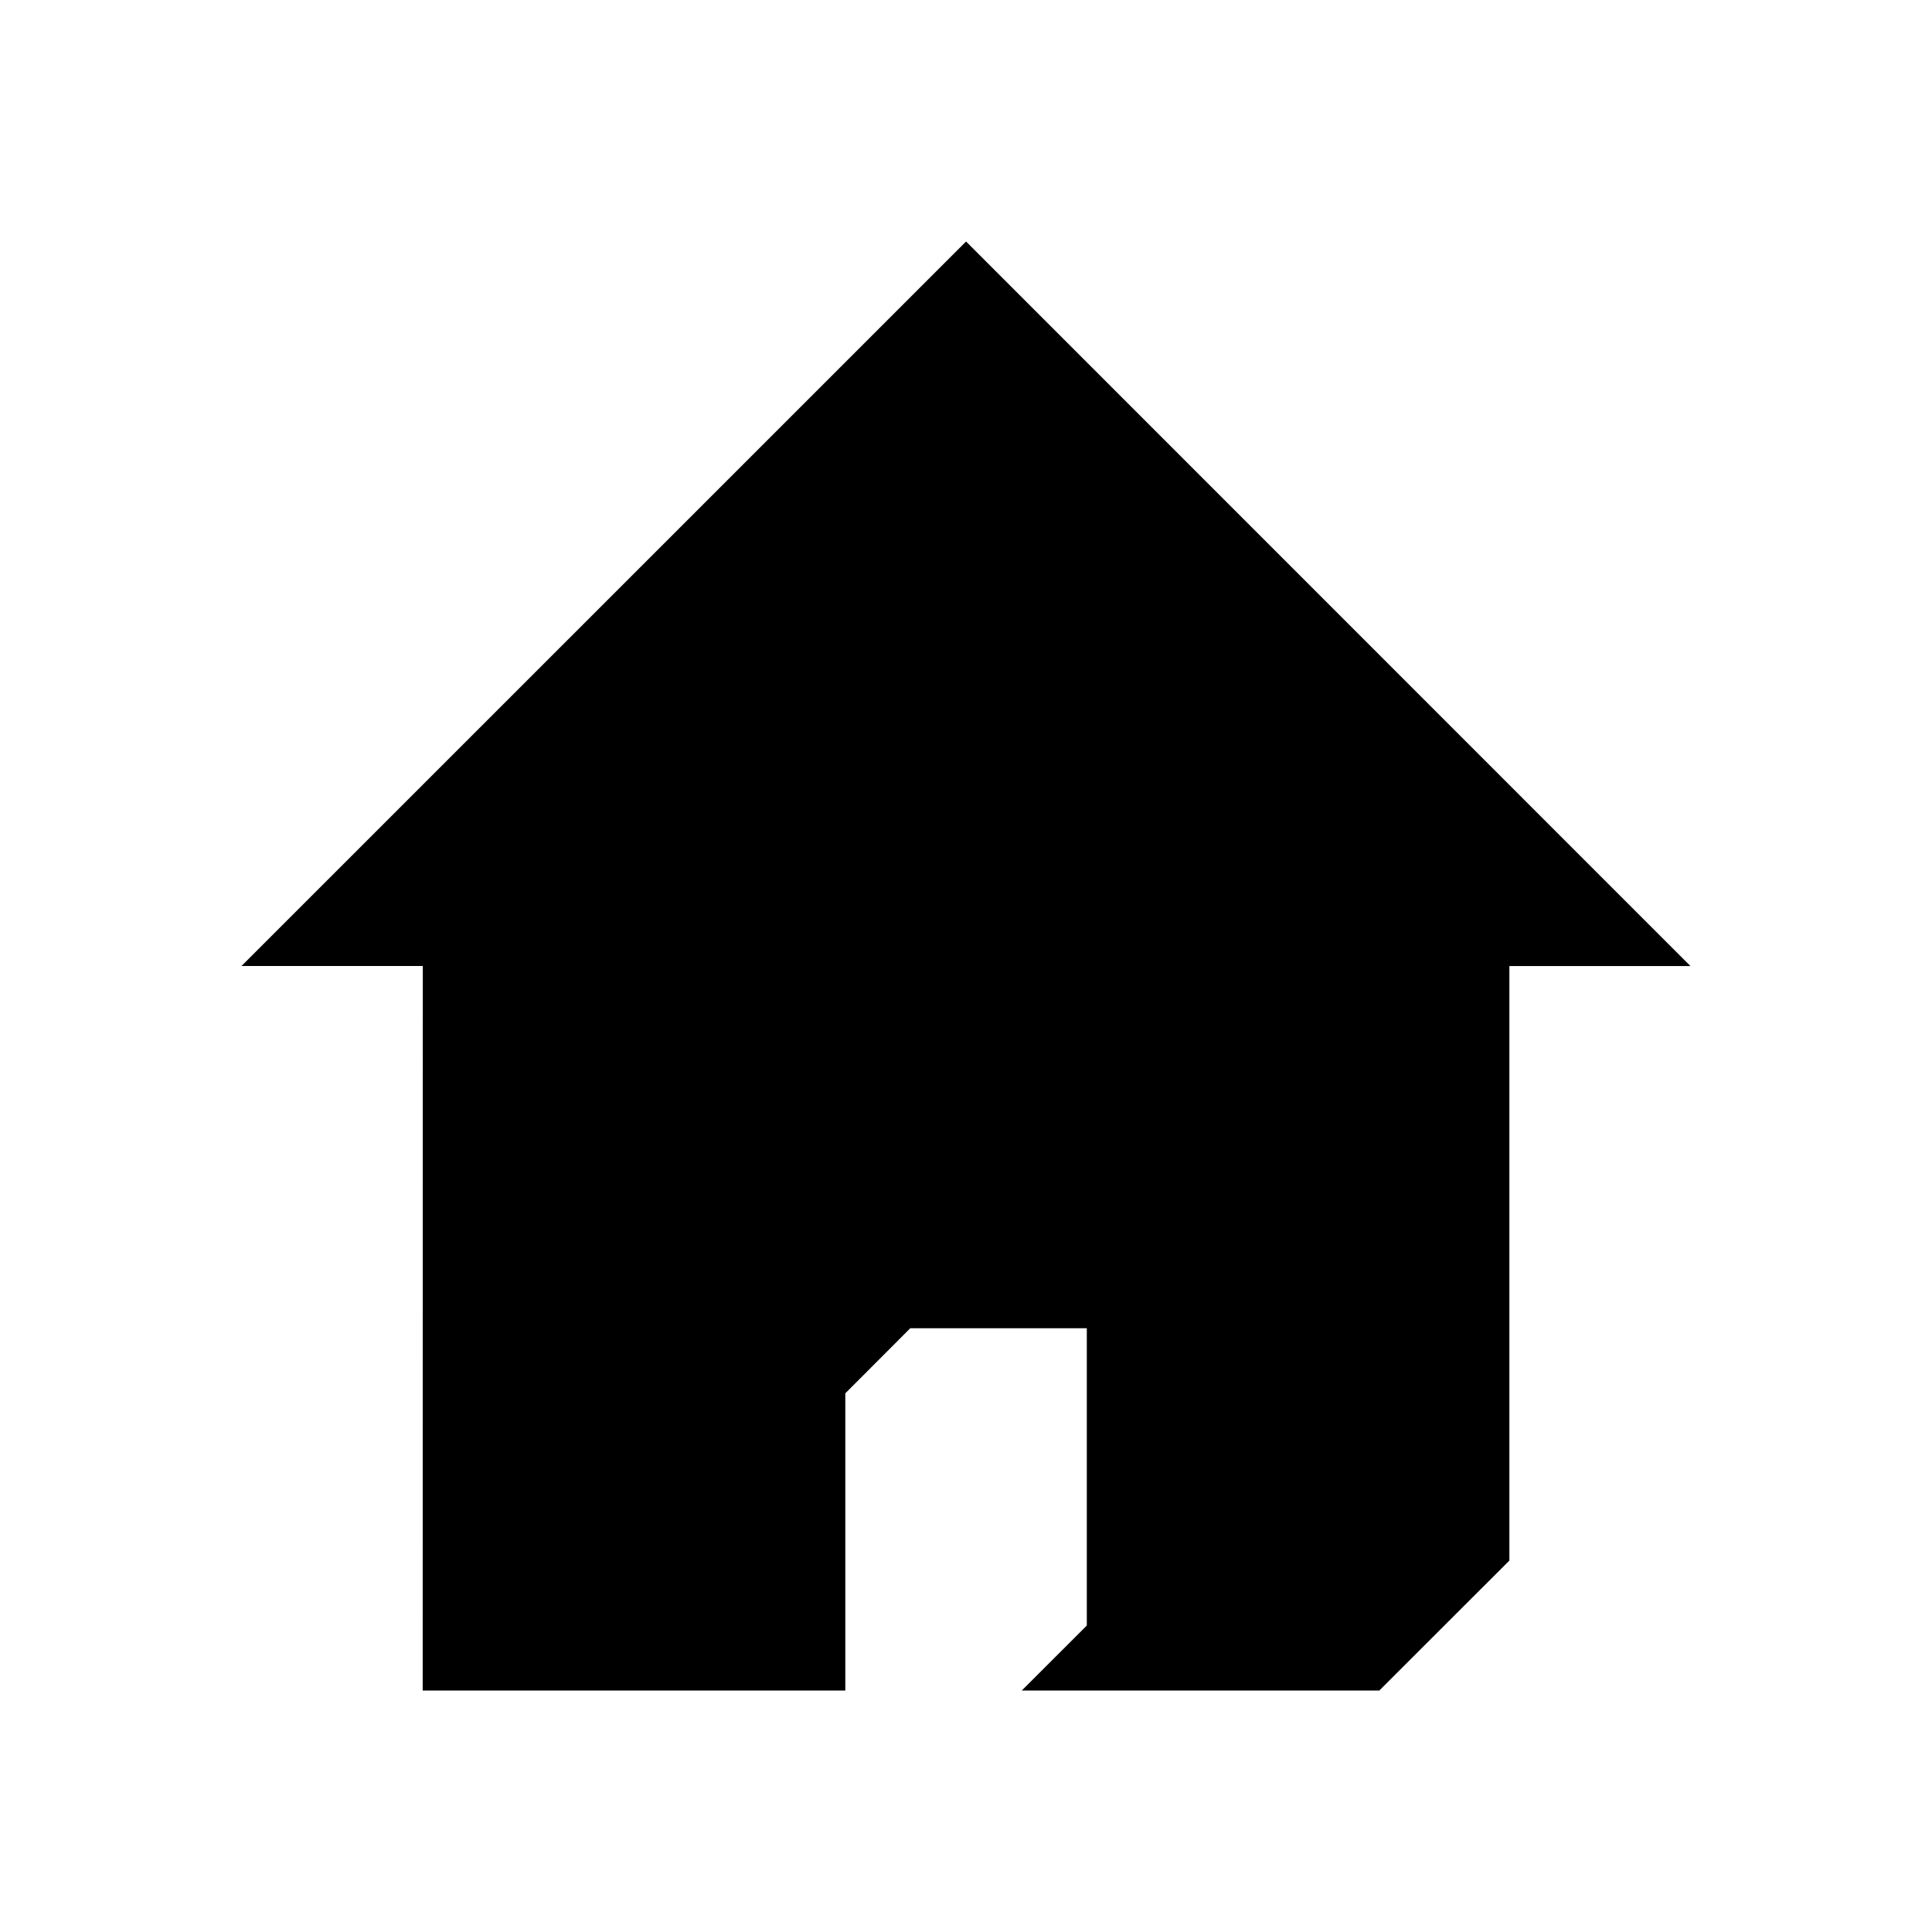
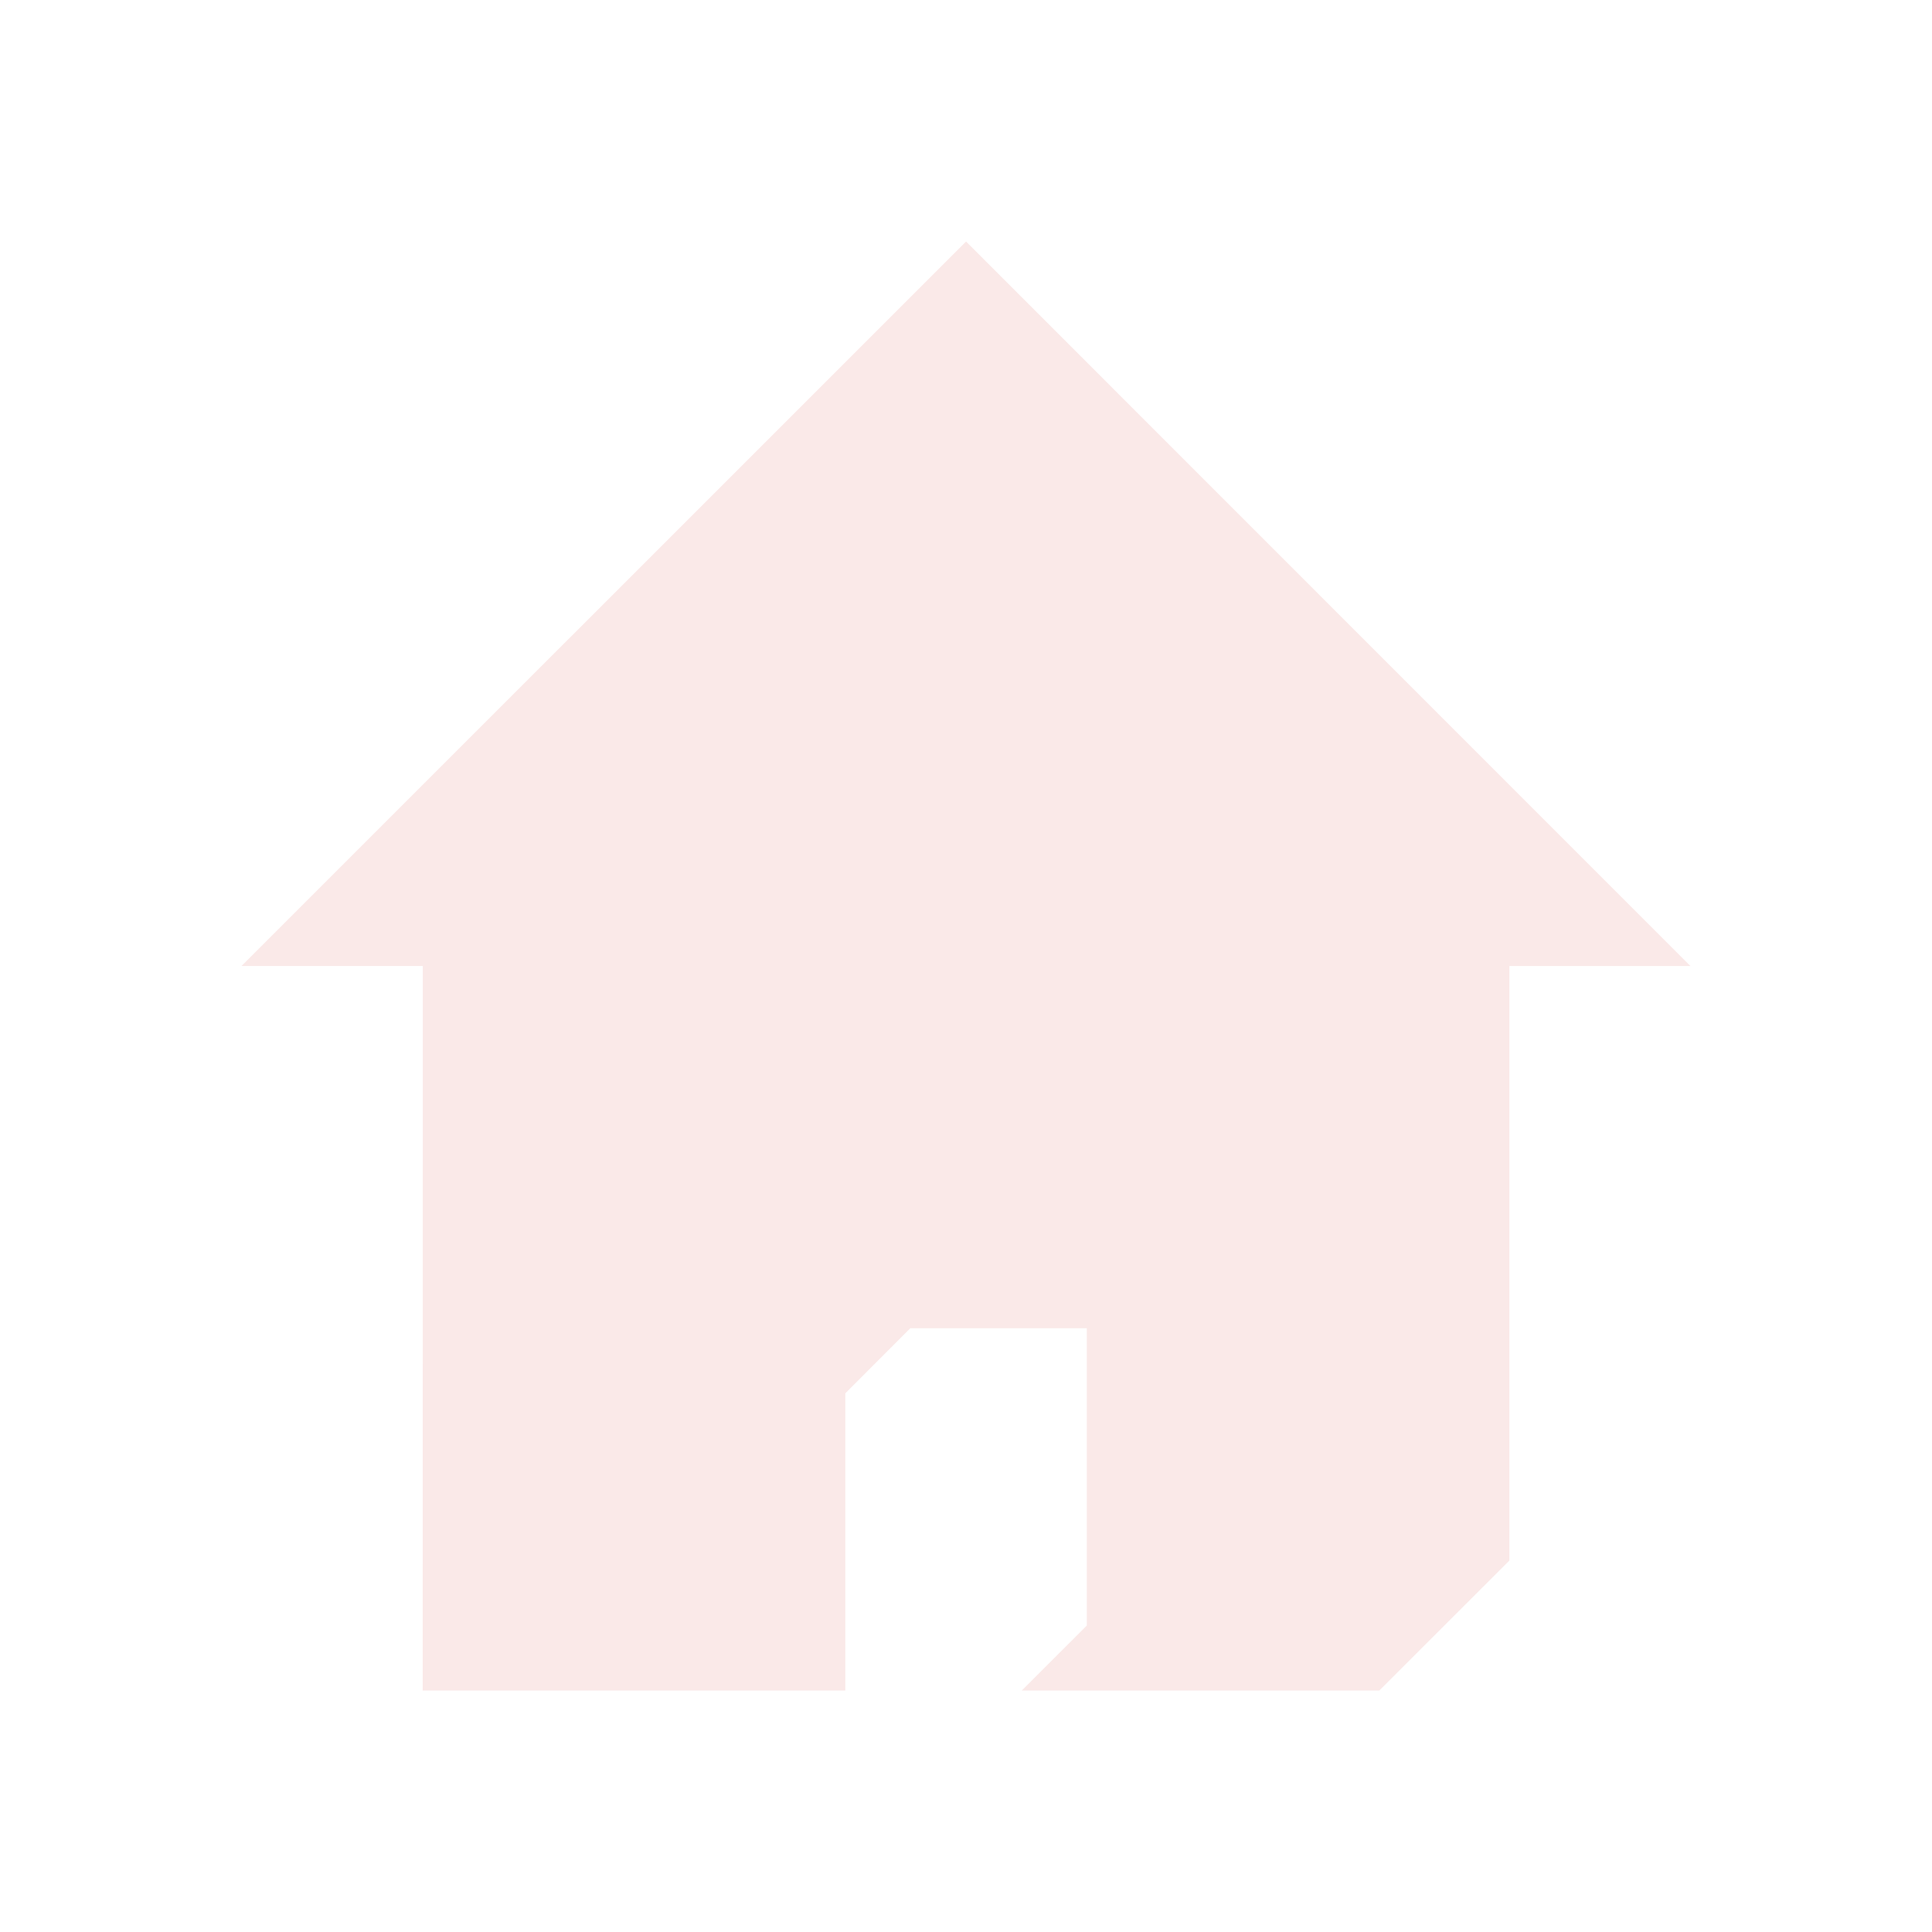
<svg xmlns="http://www.w3.org/2000/svg" width="32" height="32" version="1.1" id="svg52">
-   <style id="current-color-scheme" />
+   <style id="current-color-scheme">
+       .ColorScheme-Text{color:rgb(255,248,247);} .ColorScheme-Background{color:rgb(3,27,22);} .ColorScheme-Highlight{color:rgb(229,27,66);} .ColorScheme-ViewText{color:rgb(250,233,232);} .ColorScheme-ViewBackground{color:rgb(1,13,10);} .ColorScheme-ViewHover{color:rgb(148,34,40);} .ColorScheme-ViewFocus{color:rgb(201,30,60);} .ColorScheme-ButtonText{color:rgb(233,245,243);} .ColorScheme-ButtonBackground{color:rgb(28,4,8);} .ColorScheme-ButtonHover{color:rgb(148,34,40);} .ColorScheme-ButtonFocus{color:rgb(201,30,60);}
+   </style>
  <defs id="defs56" />
  <g id="22-22-go-home" transform="translate(-465.0004,83.00335)">
-     <path style="opacity:0.001" d="m 465,-105.003 h 22 v 22 h -22 z" id="path2" />
-     <path style="fill:currentColor" d="m 476.001,-102.003 -8,8 h 2.002 l -10e-4,8 h 4.667 v -3.281 l 0.717,-0.719 h 1.949 v 3.283 l -0.717,0.717 h 3.948 l 1.436,-1.435 v -6.565 h 2 z" id="path1042-2" />
+     <path style="fill:none" d="m 465,-105.003 h 22 v 22 h -22 z" id="path2" />
+     <path style="fill:currentColor" class="ColorScheme-ViewText" d="m 476.001,-102.003 -8,8 h 2.002 l -10e-4,8 h 4.667 v -3.281 l 0.717,-0.719 h 1.949 v 3.283 l -0.717,0.717 h 3.948 l 1.436,-1.435 v -6.565 h 2 z" id="path1042-2" />
  </g>
  <g id="22-22-go-up" transform="translate(-457.0004,83.00336)">
-     <path style="opacity:0.001" d="m 489,-105.003 v 22 h 22 v -22 z" id="path7" />
-     <path style="fill:currentColor;stroke-width:1.423;enable-background:new" d="m 499.5,-102.003 -6.625,6.619 v 1.978 l 0.967,0.967 4.235,-4.235 v 9.248 l 1.423,1.423 1.423,-1.423 v -9.248 l 4.235,4.235 0.967,-0.967 v -1.978 z" id="path183-5" class="ColorScheme-ViewText" />
+     <path style="fill:none" d="m 489,-105.003 v 22 h 22 v -22 z" id="path7" />
+     <path style="fill:currentColor;enable-background:new" d="m 499.5,-102.003 -6.625,6.619 v 1.978 l 0.967,0.967 4.235,-4.235 v 9.248 l 1.423,1.423 1.423,-1.423 v -9.248 l 4.235,4.235 0.967,-0.967 v -1.978 z" id="path183-5" class="ColorScheme-ViewText" />
  </g>
  <g id="22-22-go-down" transform="matrix(1,0,0,-1,-425.0004,-105.0034)">
-     <path style="opacity:0.001" d="m 489,-105.003 v 22 h 22 v -22 z" id="path12" />
+     <path style="fill:none" d="m 489,-105.003 v 22 h 22 v -22 z" id="path12" />
    <path style="fill:currentColor" d="m 499.5,-102.003 -6.625,6.619 v 1.978 l 0.967,0.967 4.235,-4.235 v 9.248 l 1.423,1.423 1.423,-1.423 v -9.248 l 4.235,4.235 0.967,-0.967 v -1.978 z" id="path183-5-6" class="ColorScheme-ViewText" />
  </g>
  <g id="22-22-go-previous" transform="translate(-441.0004,83.00336)">
-     <path style="opacity:0.001" d="m 537,-105.003 h 22 v 22 h -22 z" id="path17" />
+     <path style="fill:none" d="m 537,-105.003 h 22 v 22 h -22 z" id="path17" />
    <path style="fill:currentColor" d="m 540,-94.503 6.619,-6.625 h 1.978 l 0.967,0.967 -4.235,4.235 h 9.248 l 1.423,1.423 -1.423,1.423 h -9.248 l 4.235,4.235 -0.967,0.967 h -1.978 z" id="path183-5-6-2" class="ColorScheme-ViewText" />
  </g>
  <g id="22-22-go-next" transform="matrix(-1,0,0,1,687.0004,83.00336)">
-     <path style="opacity:0.001" d="m 537,-105.003 h 22 v 22 h -22 z" id="path22" />
+     <path style="fill:none" d="m 537,-105.003 h 22 v 22 h -22 z" id="path22" />
    <path style="fill:currentColor" d="m 540,-94.503 6.619,-6.625 h 1.978 l 0.967,0.967 -4.235,4.235 h 9.248 l 1.423,1.423 -1.423,1.423 h -9.248 l 4.235,4.235 -0.967,0.967 h -1.978 z" id="path183-5-6-2-9" class="ColorScheme-ViewText" />
  </g>
  <g id="go-home" transform="translate(3.4089999e-7,1.88644e-6)">
-     <path style="opacity:0.001" d="M -6.8179997e-7,-4.77288e-6 H 32 V 32 H -6.8179997e-7 Z" id="path27" />
-     <path style="fill:currentColor" d="M 16.001,4 4,16 H 7.003 L 7.001,28 H 14.001 V 23.078 L 15.077,22 h 2.924 v 4.924 L 16.924,28 h 5.922 l 2.154,-2.152 v -9.847 h 2.999 z" id="path1042" />
+     <path style="fill:none" d="M -6.8179997e-7,-4.77288e-6 H 32 V 32 H -6.8179997e-7 Z" id="path27" />
+     <path style="fill:currentColor" d="M 16.001,4 4,16 H 7.003 L 7.001,28 H 14.001 V 23.078 L 15.077,22 h 2.924 v 4.924 L 16.924,28 h 5.922 l 2.154,-2.152 v -9.847 h 2.999 z" id="path1042" class="ColorScheme-ViewText" />
  </g>
  <g id="go-up" transform="translate(32,1.88644e-6)">
-     <path style="opacity:0.001" d="M 1.3182e-6,-4.77288e-6 V 32 H 32 V -4.77288e-6 Z" id="path32" />
+     <path style="fill:none" d="M 1.3182e-6,-4.77288e-6 V 32 H 32 V -4.77288e-6 Z" id="path32" />
    <path style="fill:currentColor" d="m 16,5.3 -9.399,9.391 v 2.807 l 1.372,1.372 6.008,-6.008 v 13.12 L 16,28 18.018,25.982 v -13.12 l 6.008,6.008 1.372,-1.372 v -2.807 z" id="path183" class="ColorScheme-ViewText" />
  </g>
  <g id="go-down" transform="matrix(1,0,0,-1,64,31.99999)">
-     <path style="opacity:0.001" d="M 1.3182e-6,-4.77288e-6 V 32 H 32 V -4.77288e-6 Z" id="path37" />
+     <path style="fill:none" d="M 1.3182e-6,-4.77288e-6 V 32 H 32 V -4.77288e-6 Z" id="path37" />
    <path style="fill:currentColor" d="m 16,5.3 -9.399,9.391 v 2.807 l 1.372,1.372 6.008,-6.008 v 13.12 L 16,28 18.018,25.982 v -13.12 l 6.008,6.008 1.372,-1.372 v -2.807 z" id="path183-3" class="ColorScheme-ViewText" />
  </g>
  <g id="go-previous" transform="matrix(0,1,1,0,96.00001,-4.22712e-6)">
-     <path style="opacity:0.001" d="M 1.3182e-6,-4.77288e-6 V 32 H 32 V -4.77288e-6 Z" id="path42" />
+     <path style="fill:none" d="M 1.3182e-6,-4.77288e-6 V 32 H 32 V -4.77288e-6 Z" id="path42" />
    <path style="fill:currentColor" d="m 16,5.3 -9.399,9.391 v 2.807 l 1.372,1.372 6.008,-6.008 v 13.12 L 16,28 18.018,25.982 v -13.12 l 6.008,6.008 1.372,-1.372 v -2.807 z" id="path183-3-6" class="ColorScheme-ViewText" />
  </g>
  <g id="go-next" transform="rotate(90,80,80)">
-     <path style="opacity:0.001" d="M 1.3182e-6,-4.77288e-6 V 32 H 32 V -4.77288e-6 Z" id="path47" />
+     <path style="fill:none" d="M 1.3182e-6,-4.77288e-6 V 32 H 32 V -4.77288e-6 Z" id="path47" />
    <path style="fill:currentColor" d="M 16,5.3 6.601,14.691 v 2.807 l 1.372,1.372 6.008,-6.008 V 25.982 L 16,28 18.018,25.982 V 12.861 l 6.008,6.008 1.372,-1.372 v -2.807 z" id="path183-3-6-7" class="ColorScheme-ViewText" />
  </g>
</svg>
